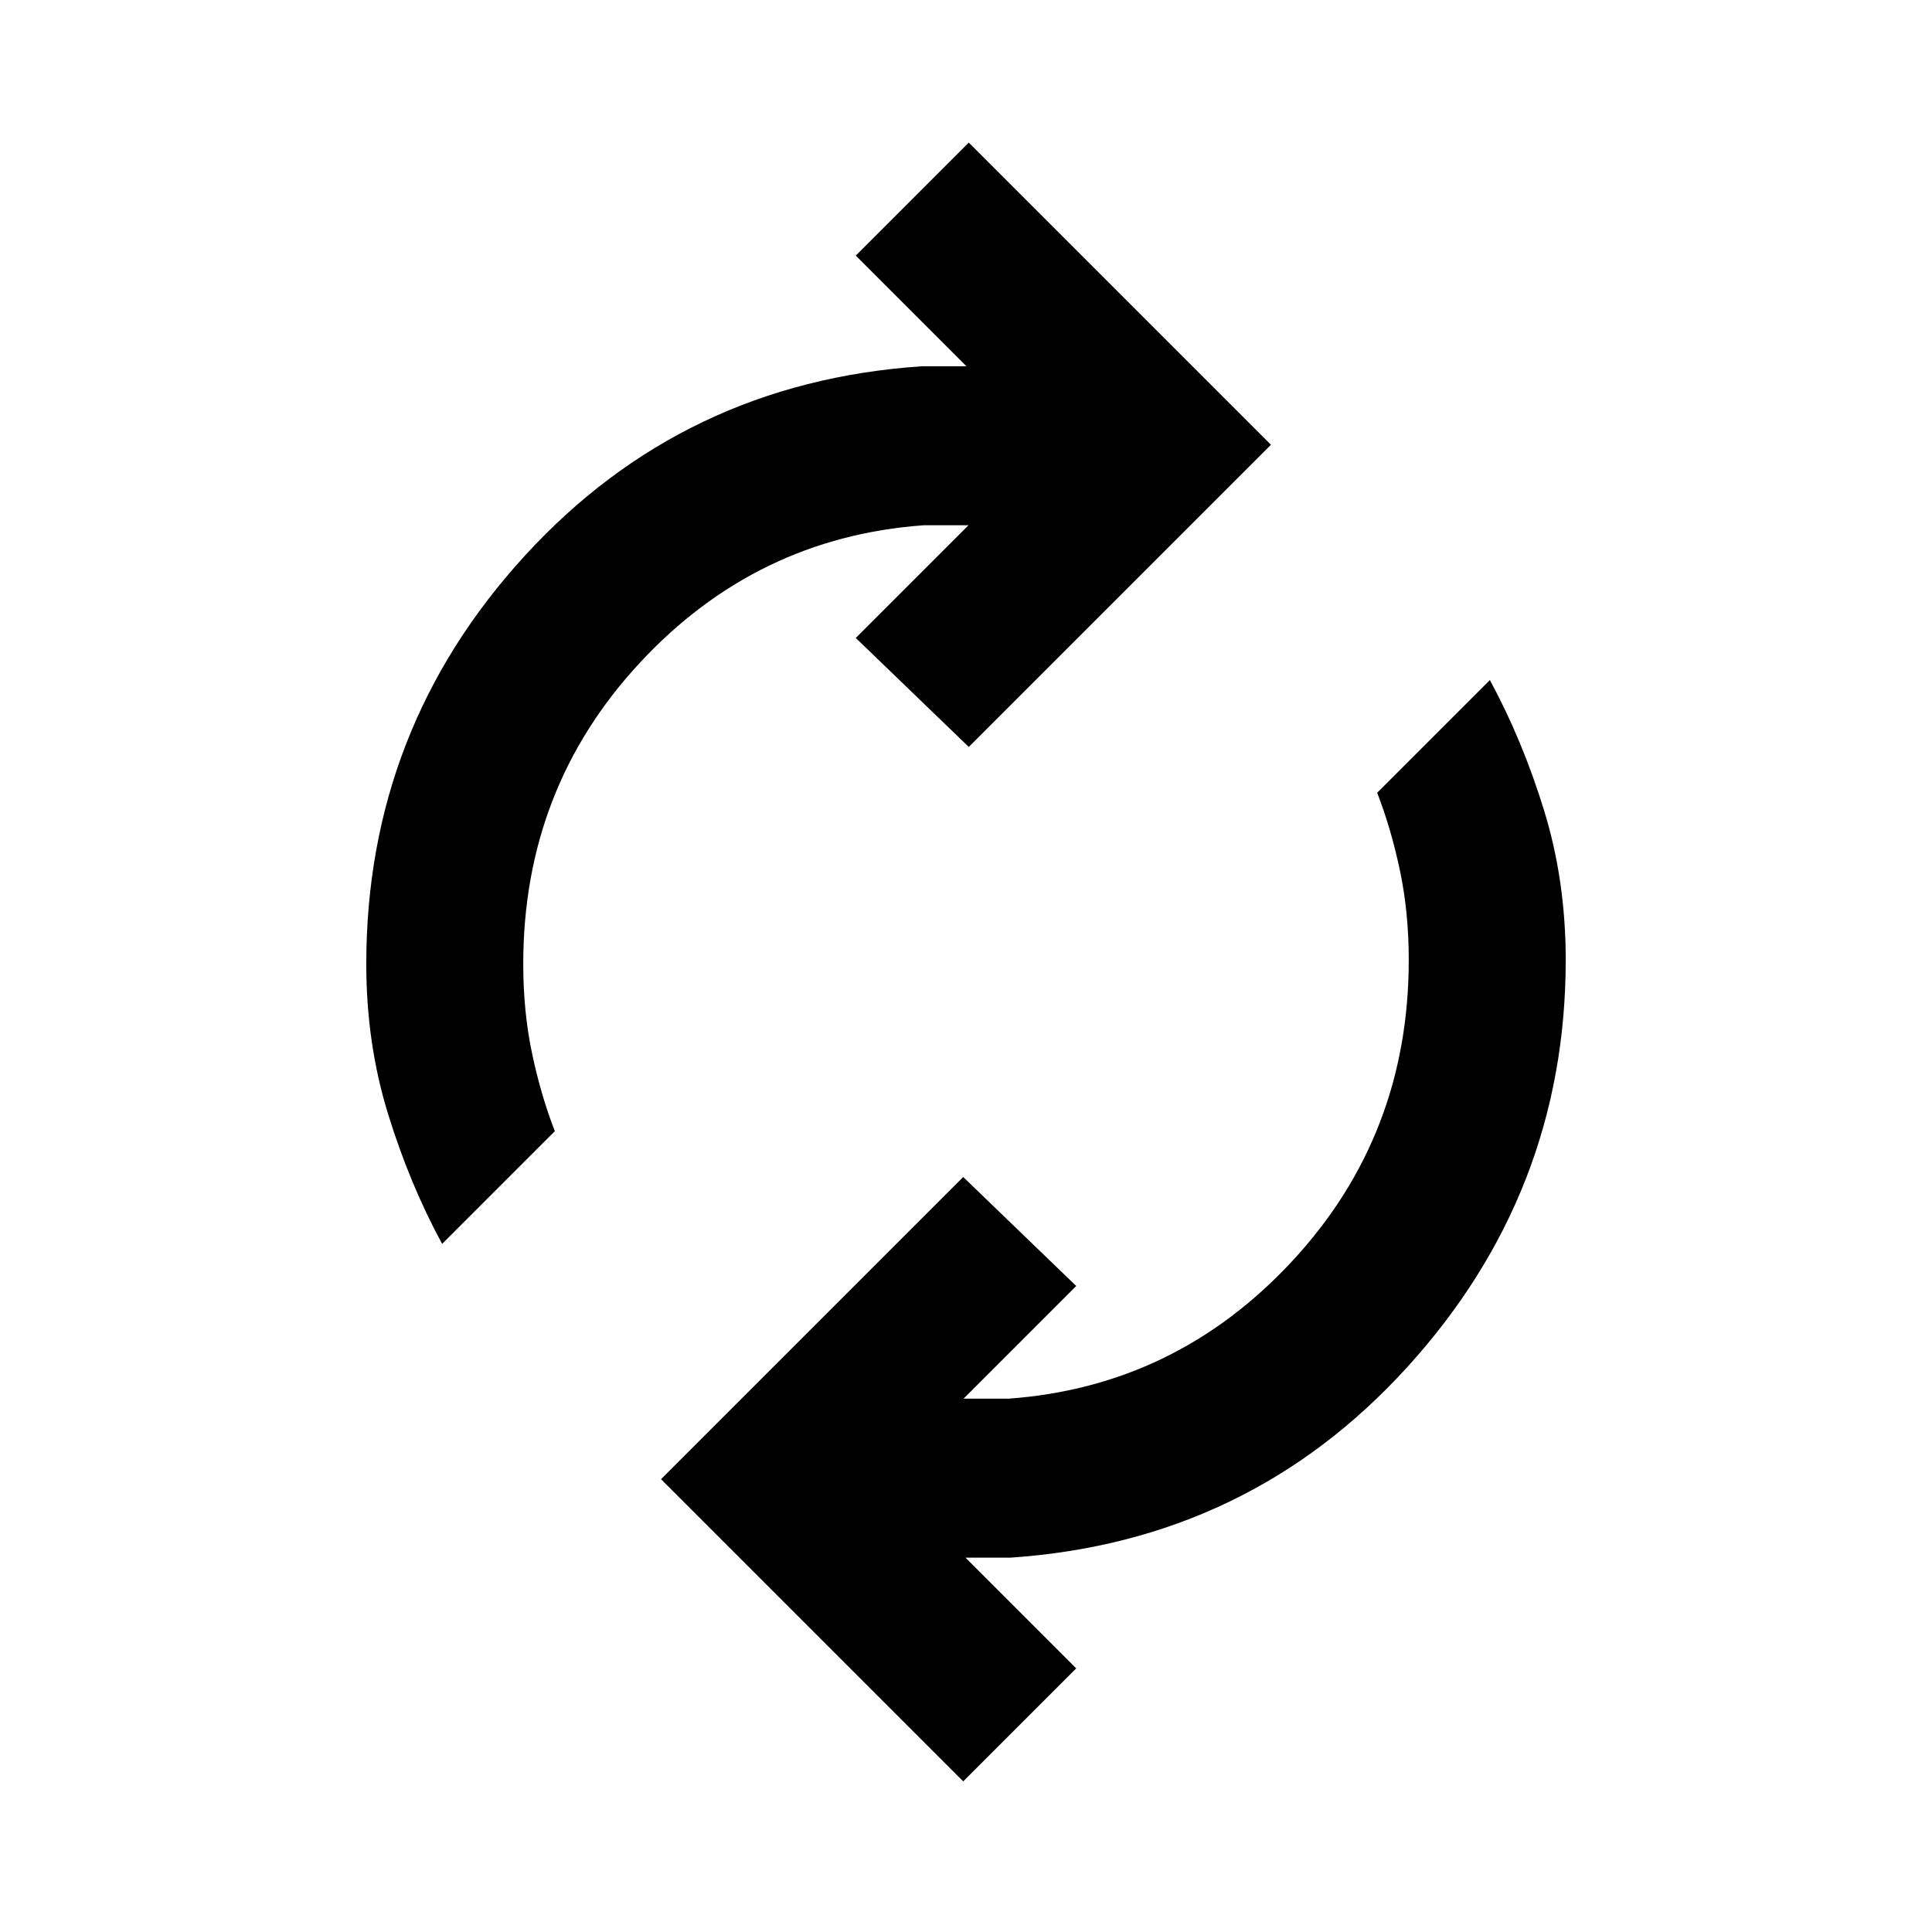
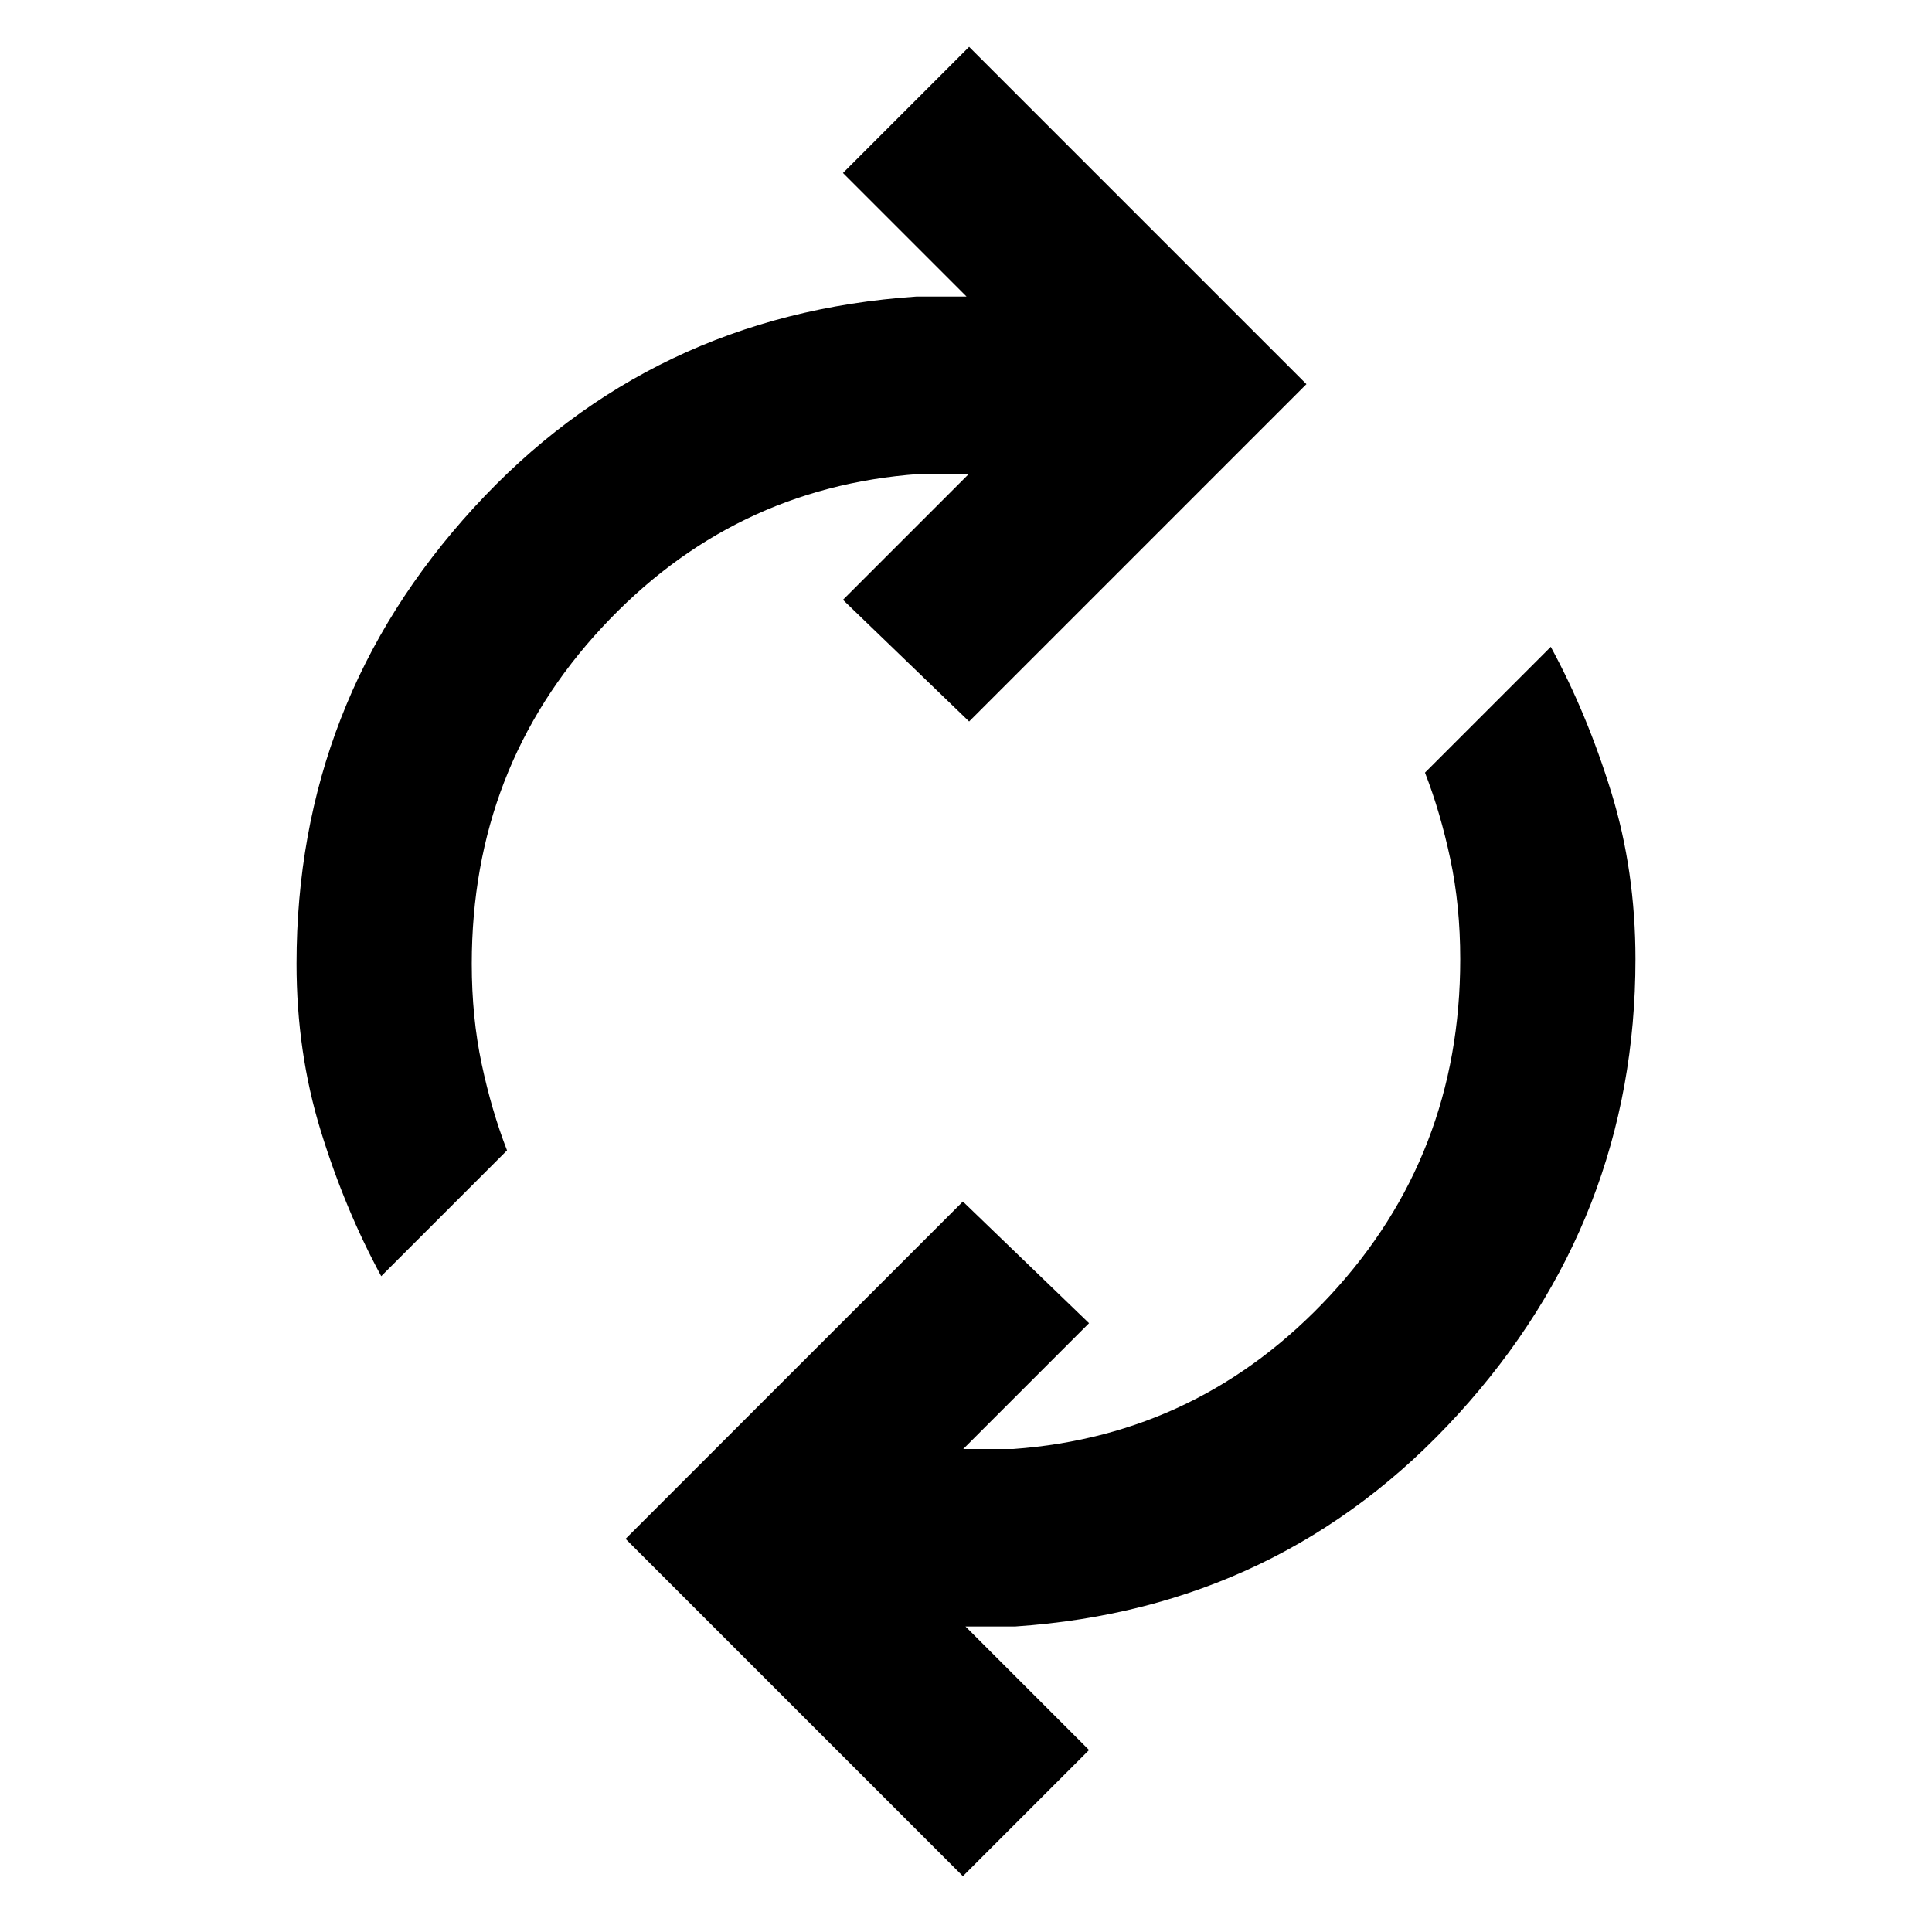
- <svg xmlns="http://www.w3.org/2000/svg" height="20" viewBox="0 -960 960 960" width="20">
+ <svg xmlns="http://www.w3.org/2000/svg" height="20" viewBox="50 -910 860 860" width="20">
  <path d="M219.693-341.924q-16.154-29.769-26.923-64.73-10.769-34.962-10.769-74.346 0-116.769 78.807-202.884Q339.616-769.999 458-777.999h22.233L425.232-833l56.153-56.153L631.537-739 481.385-588.847 425.232-643l56.001-56.001H459q-83.231 6-141.116 68.385Q259.999-568.231 259.999-481q0 23.846 4.423 44.654 4.423 20.807 11.269 38.423l-55.998 55.999ZM478.615-74.847 328.463-225l150.152-150.153L534.768-321l-56.001 56.001H501q83.231-6 141.116-68.385Q700.001-395.769 700.001-483q0-23.846-4.423-44.654-4.423-20.807-11.269-38.423l55.998-55.999q16.154 29.769 26.923 64.73 10.769 34.962 10.769 74.346 0 115.769-78.807 202.384Q620.384-194.001 502-186.001h-22.233L534.768-131l-56.153 56.153Z">
    <animateTransform id="logs_autorefresh" attributeName="transform" attributeType="XML" begin="indefinite" type="rotate" from="0 480 -480" to="360 480 -480" dur="2s" repeatCount="indefinite" />
  </path>
</svg>
